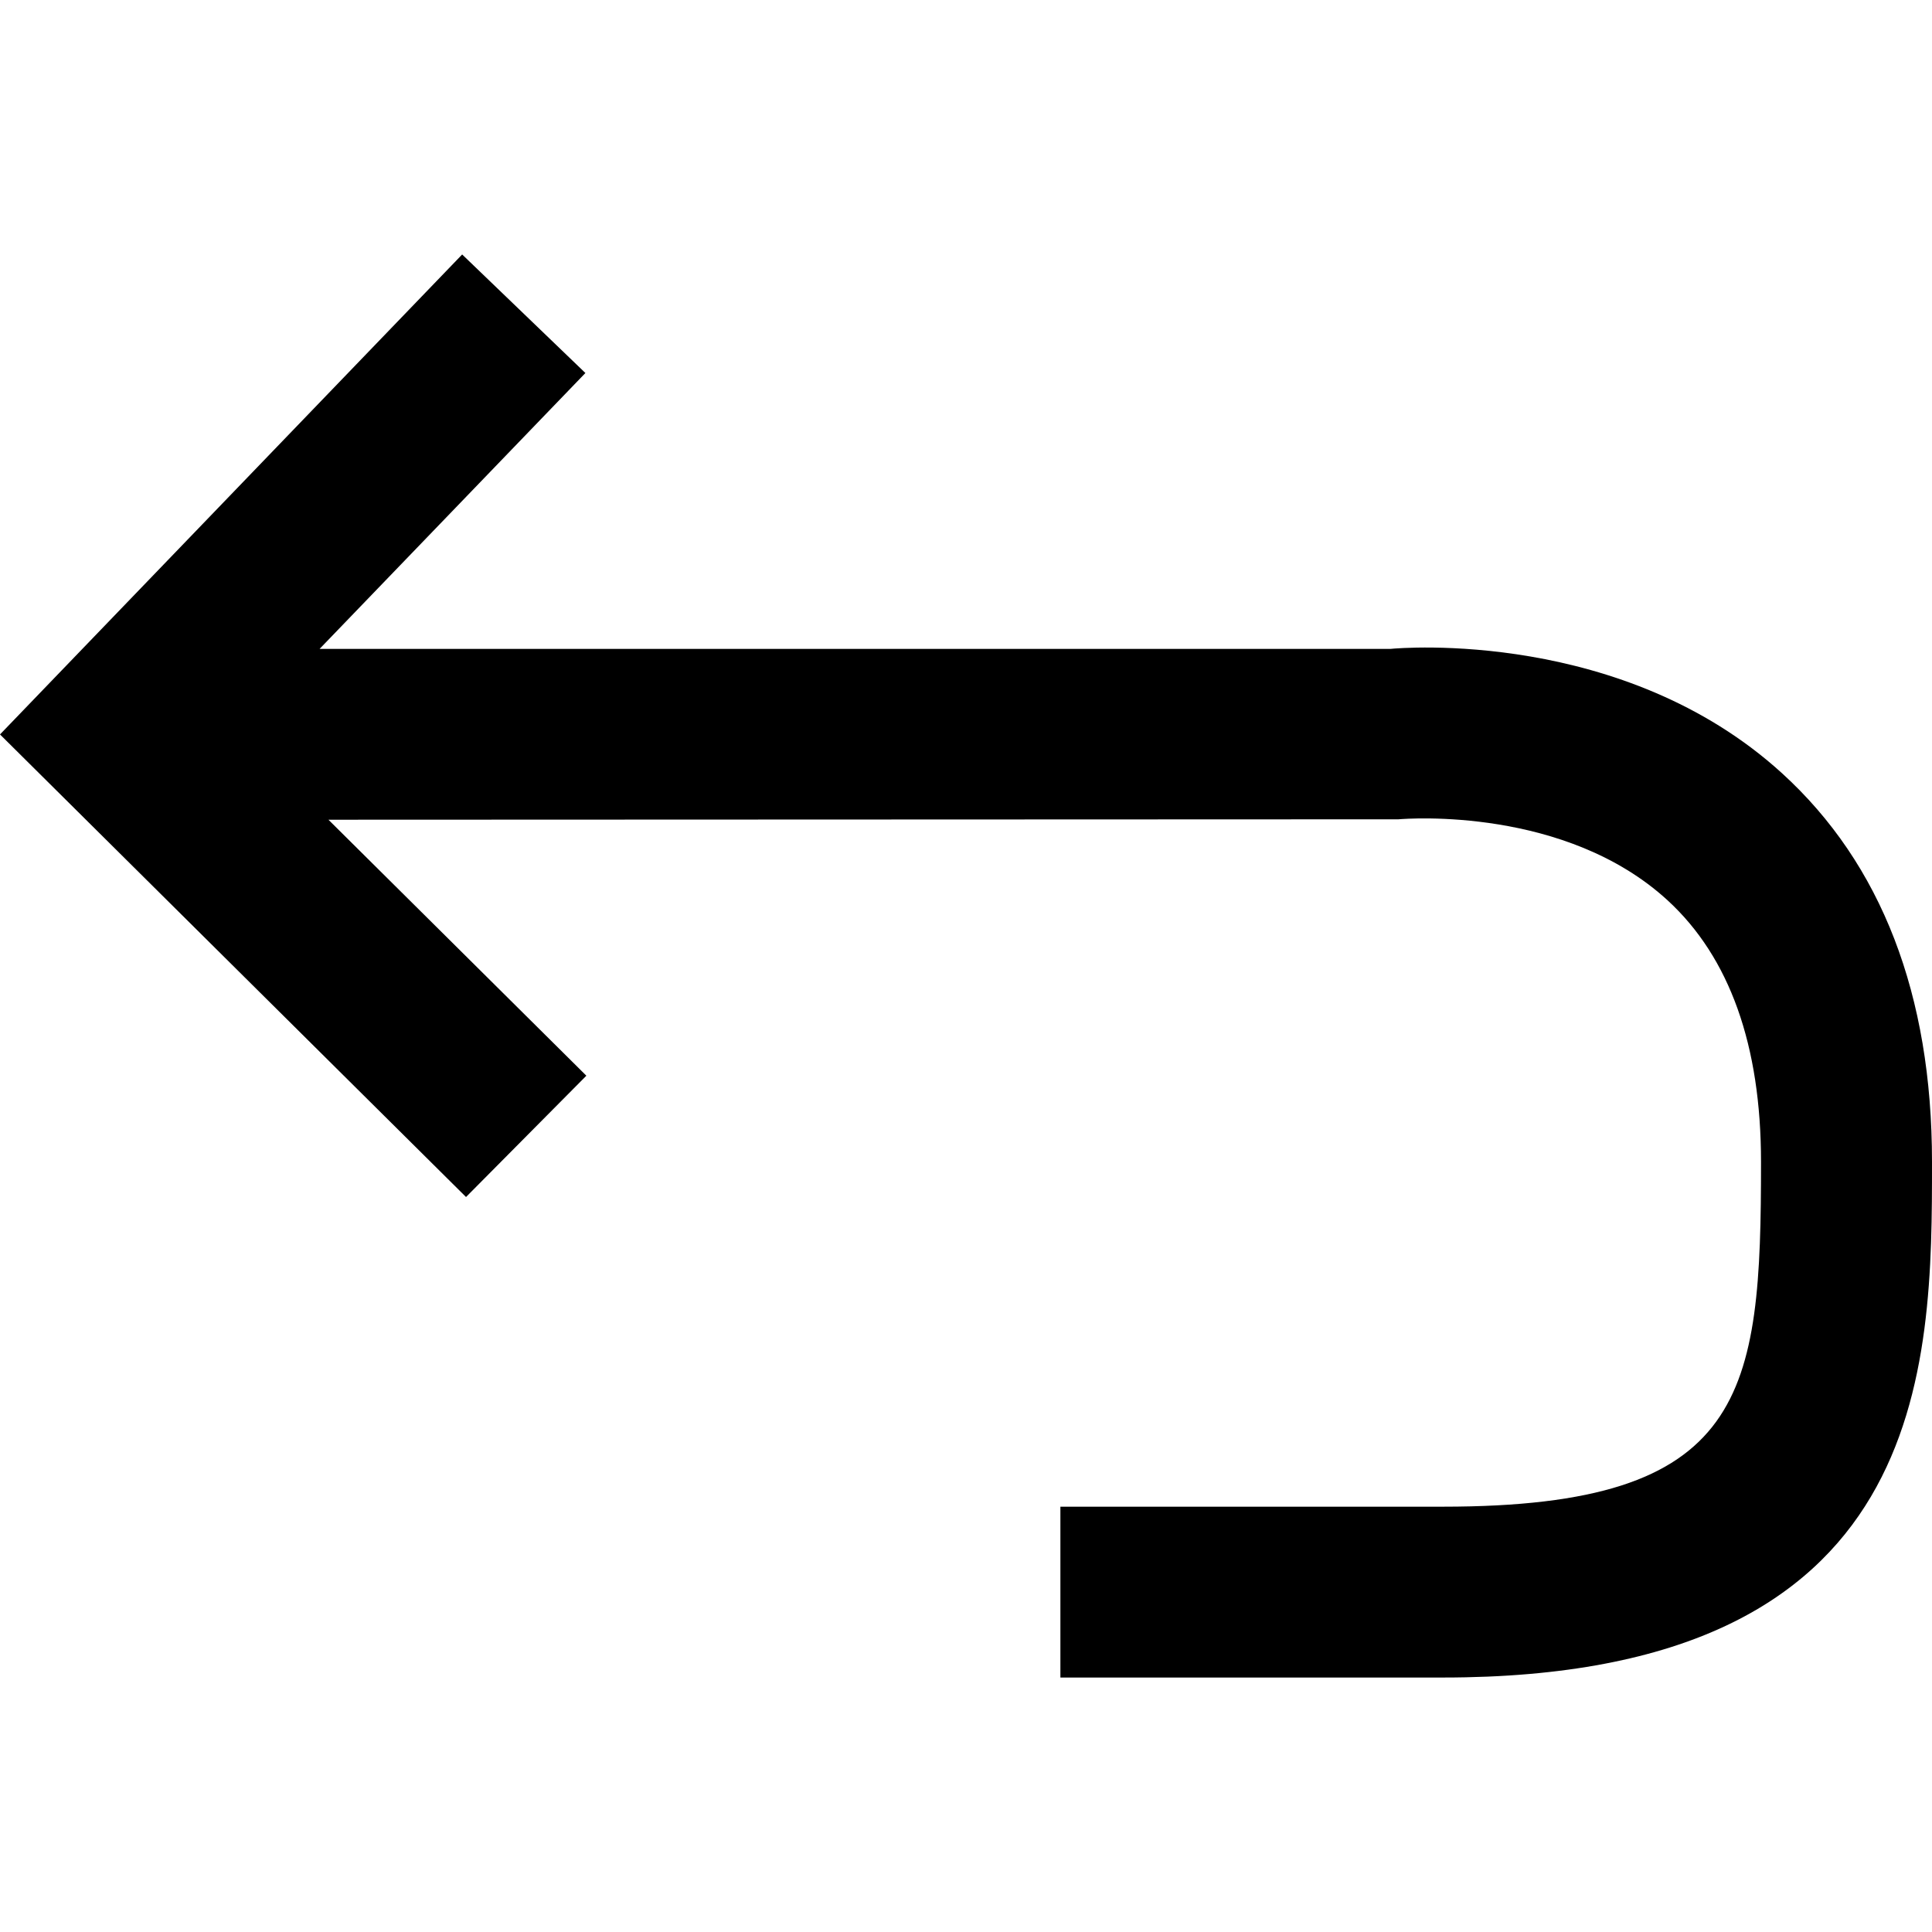
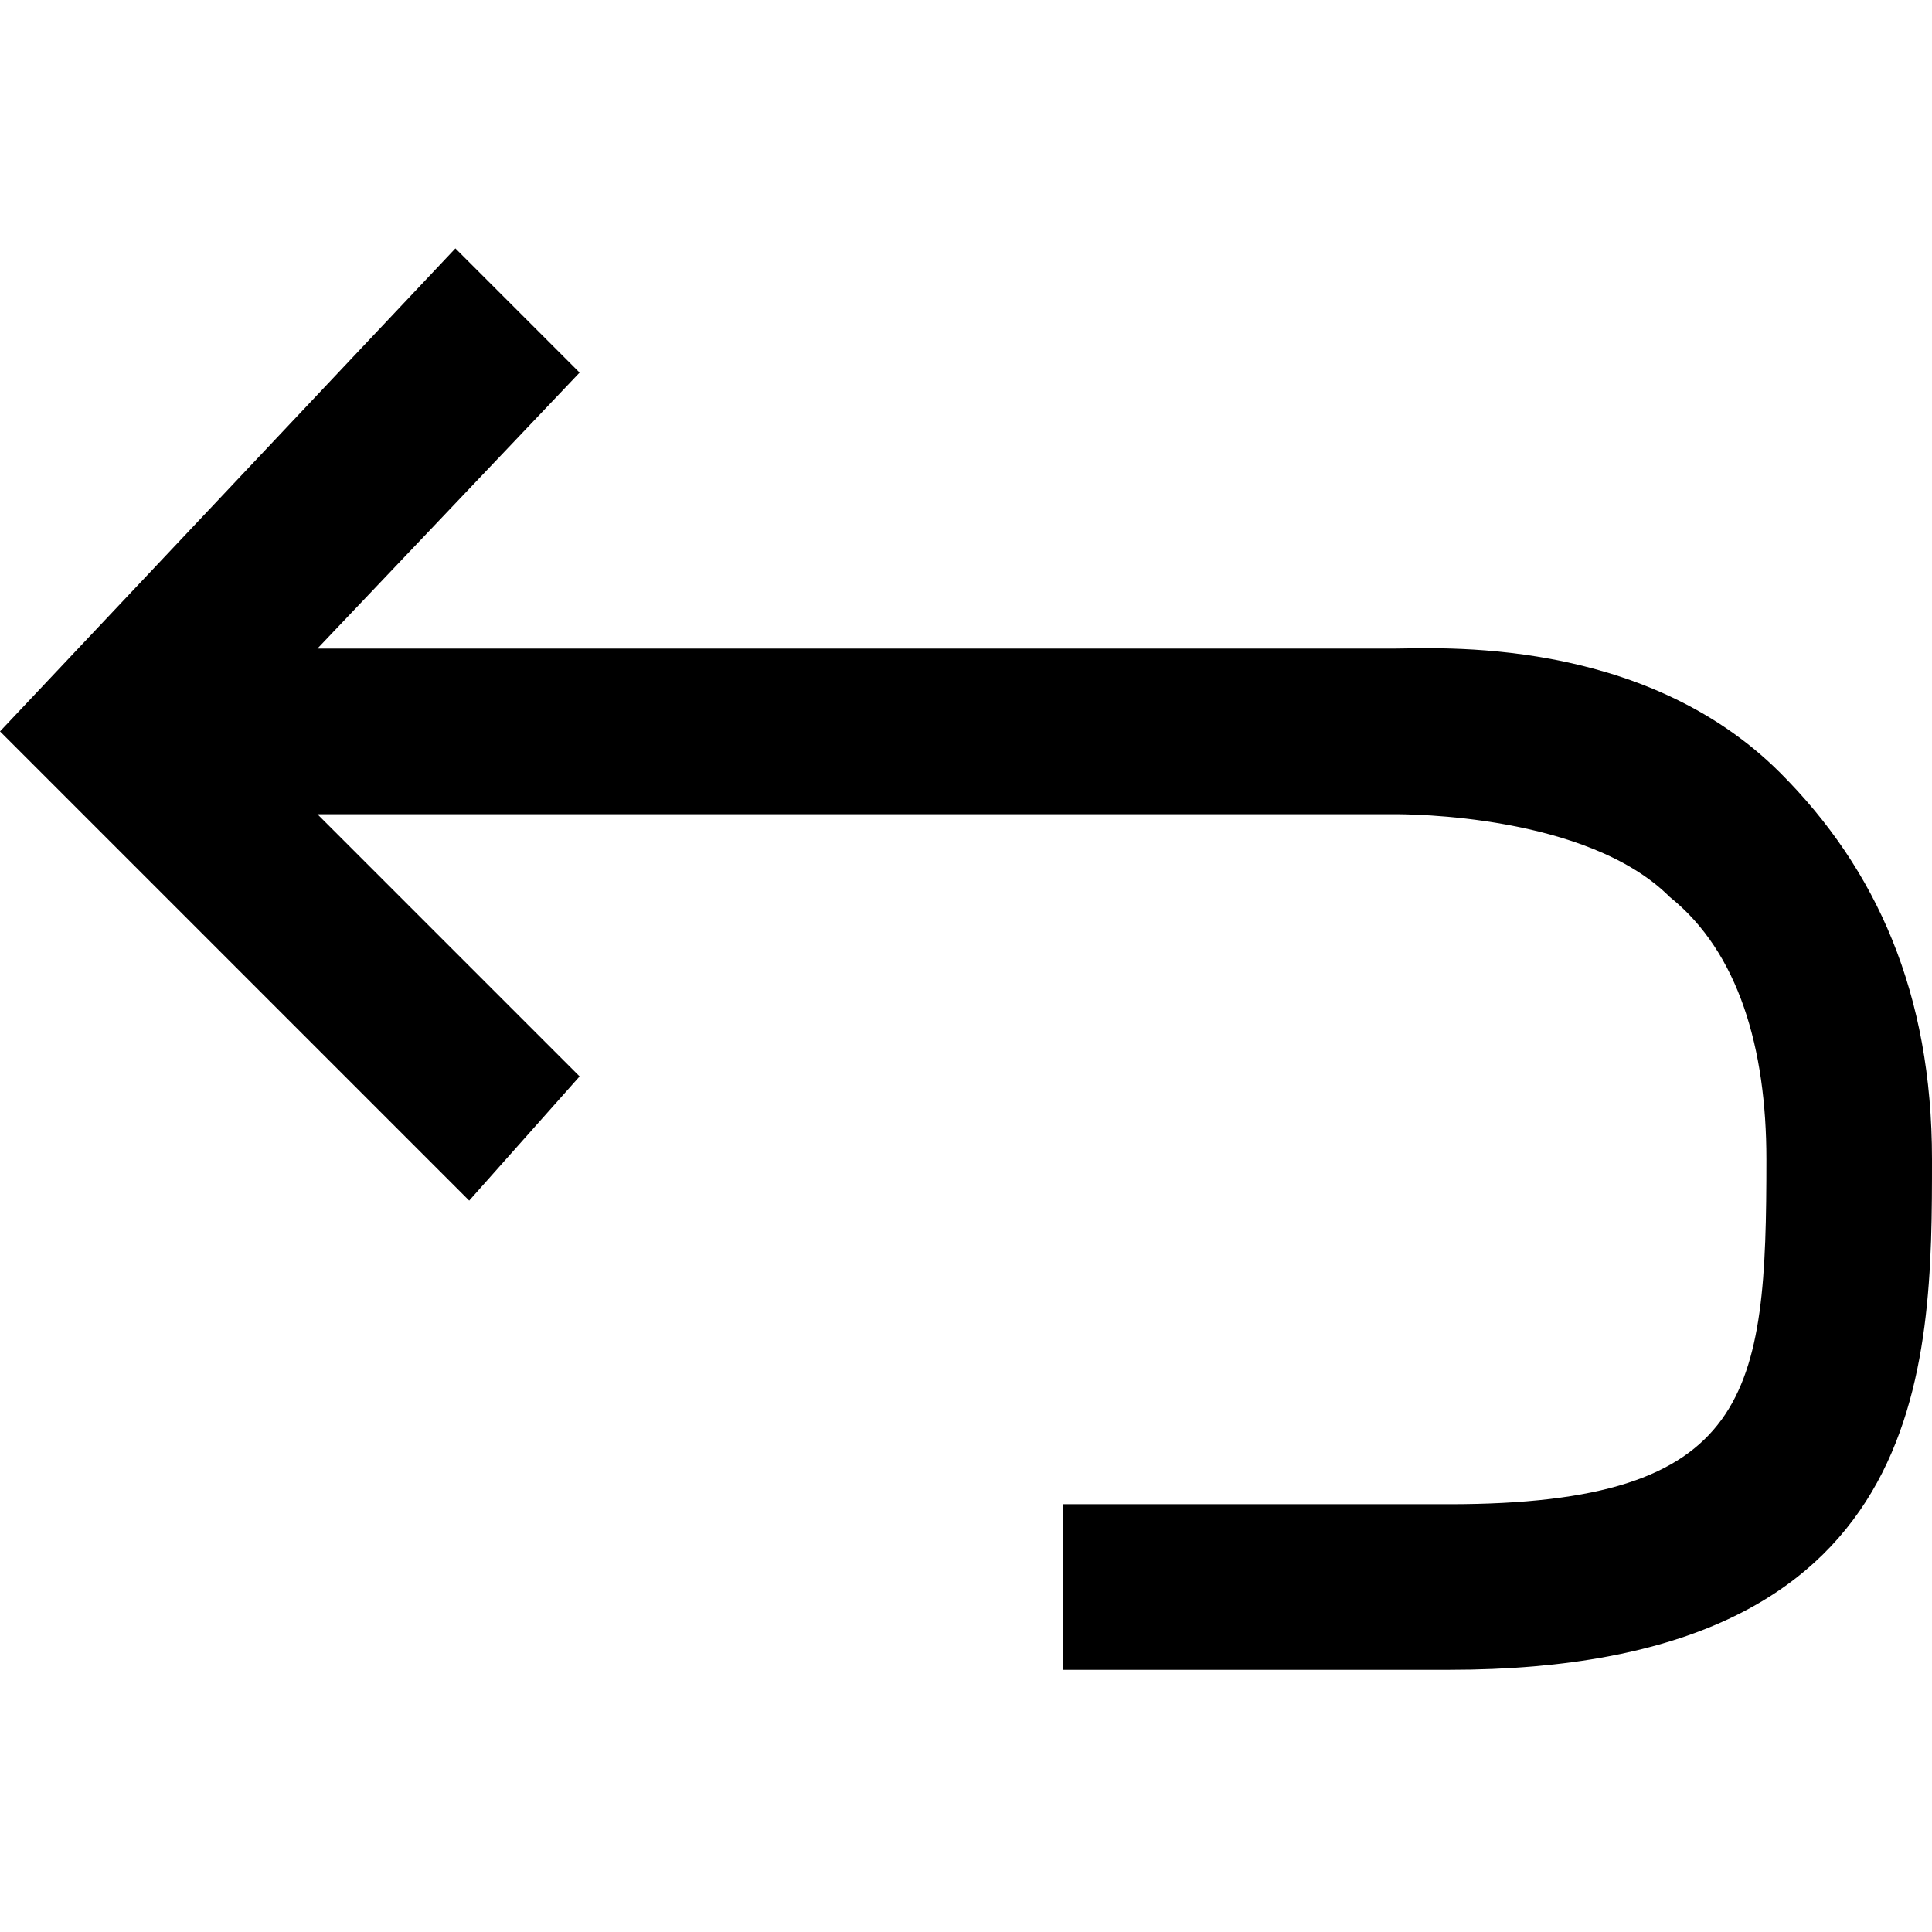
<svg xmlns="http://www.w3.org/2000/svg" version="1.1" id="undo" x="0px" y="0px" viewBox="0 0 14 14" style="enable-background:new 0 0 14 14;" xml:space="preserve">
-   <path d="M3.349,1.844L4.242,2.703l-1.926,1.999h7.761  c0.07-0.007,1.686-0.146,2.836,0.901C13.634,6.26,14,7.208,14,8.42  c0,1.487,0,3.736-3.543,3.736H7.684v-1.238h2.773c2.206,0,2.304-0.811,2.304-2.498  c0-0.845-0.227-1.482-0.676-1.895c-0.739-0.679-1.882-0.594-1.951-0.588  L2.38,5.94l1.869,1.855L3.377,8.674L0,5.322L3.349,1.844z" />
+   <path d="M3.3,1.8l0.9,0.9l-1.9,2h7.8c0.3,0,1.8-0.1,2.8,0.9C13.6,6.3,14,7.2,14,8.4c0,1.5,0,3.7-3.5,3.7H7.7v-1.2h2.8  c2.2,0,2.3-0.8,2.3-2.5c0-0.8-0.2-1.5-0.7-1.9c-0.6-0.6-1.9-0.6-2-0.6l-7.8,0l1.9,1.9L3.4,8.7L0,5.3L3.3,1.8z" />
</svg>
